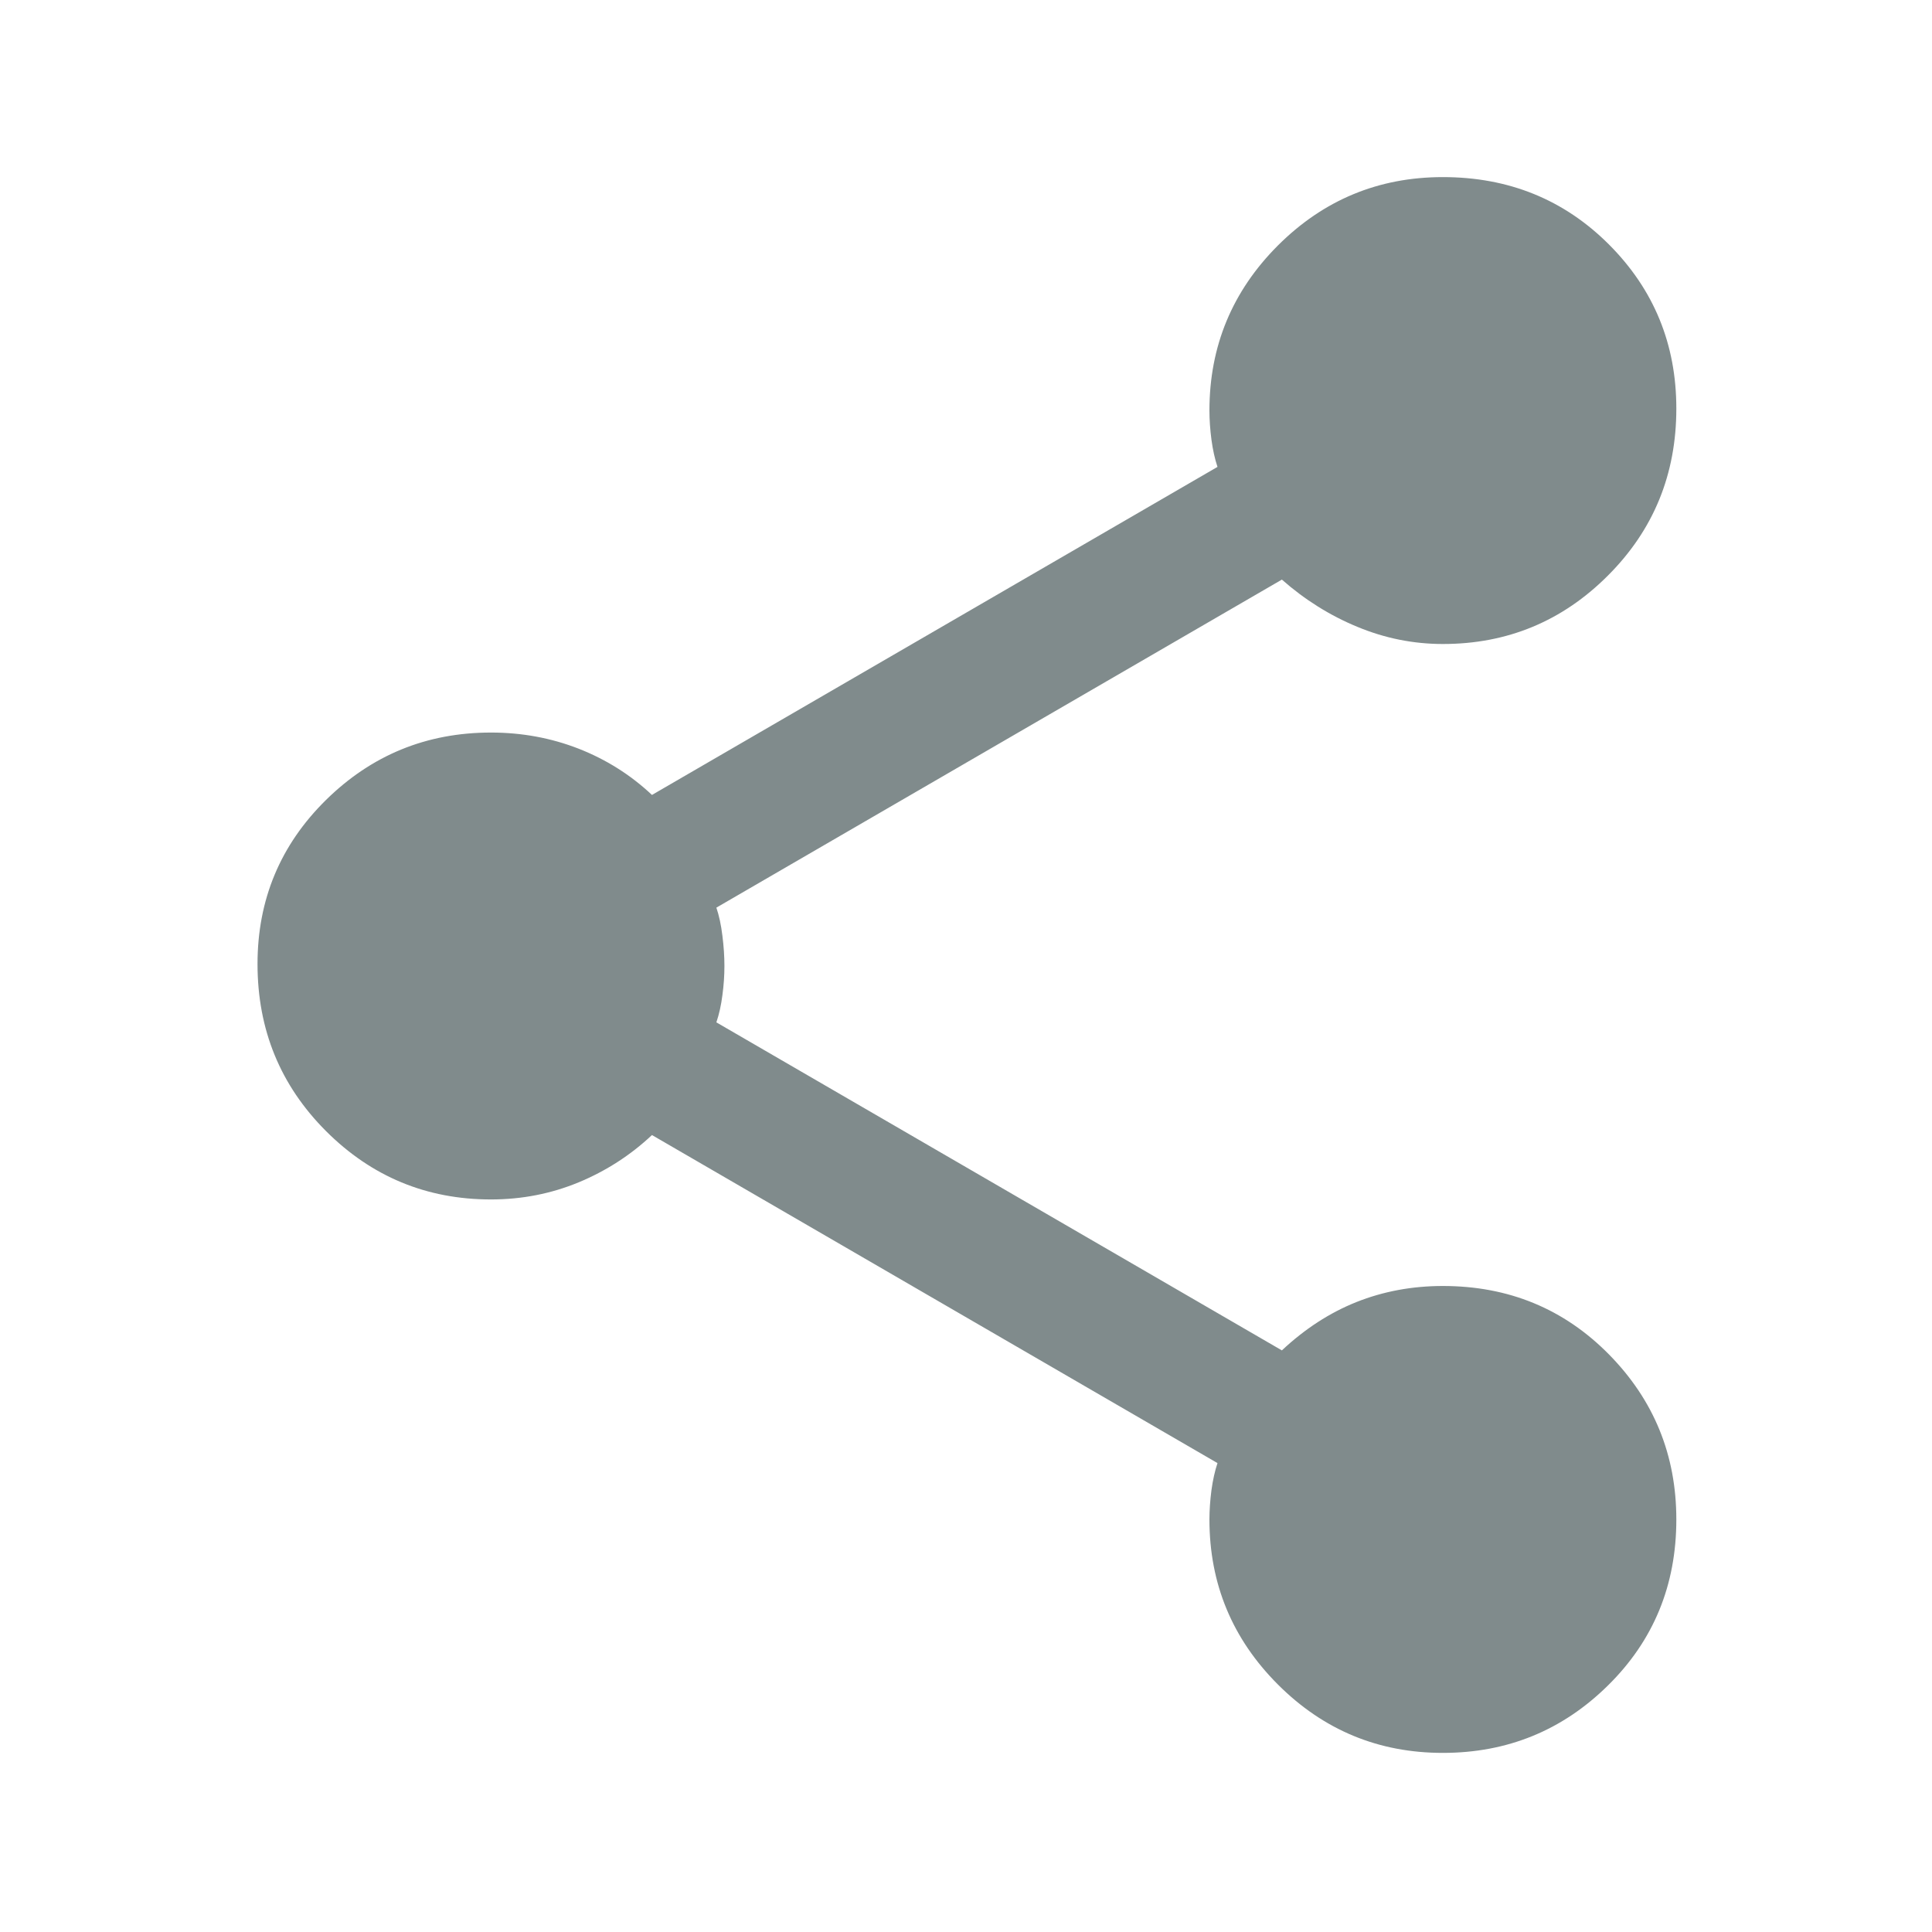
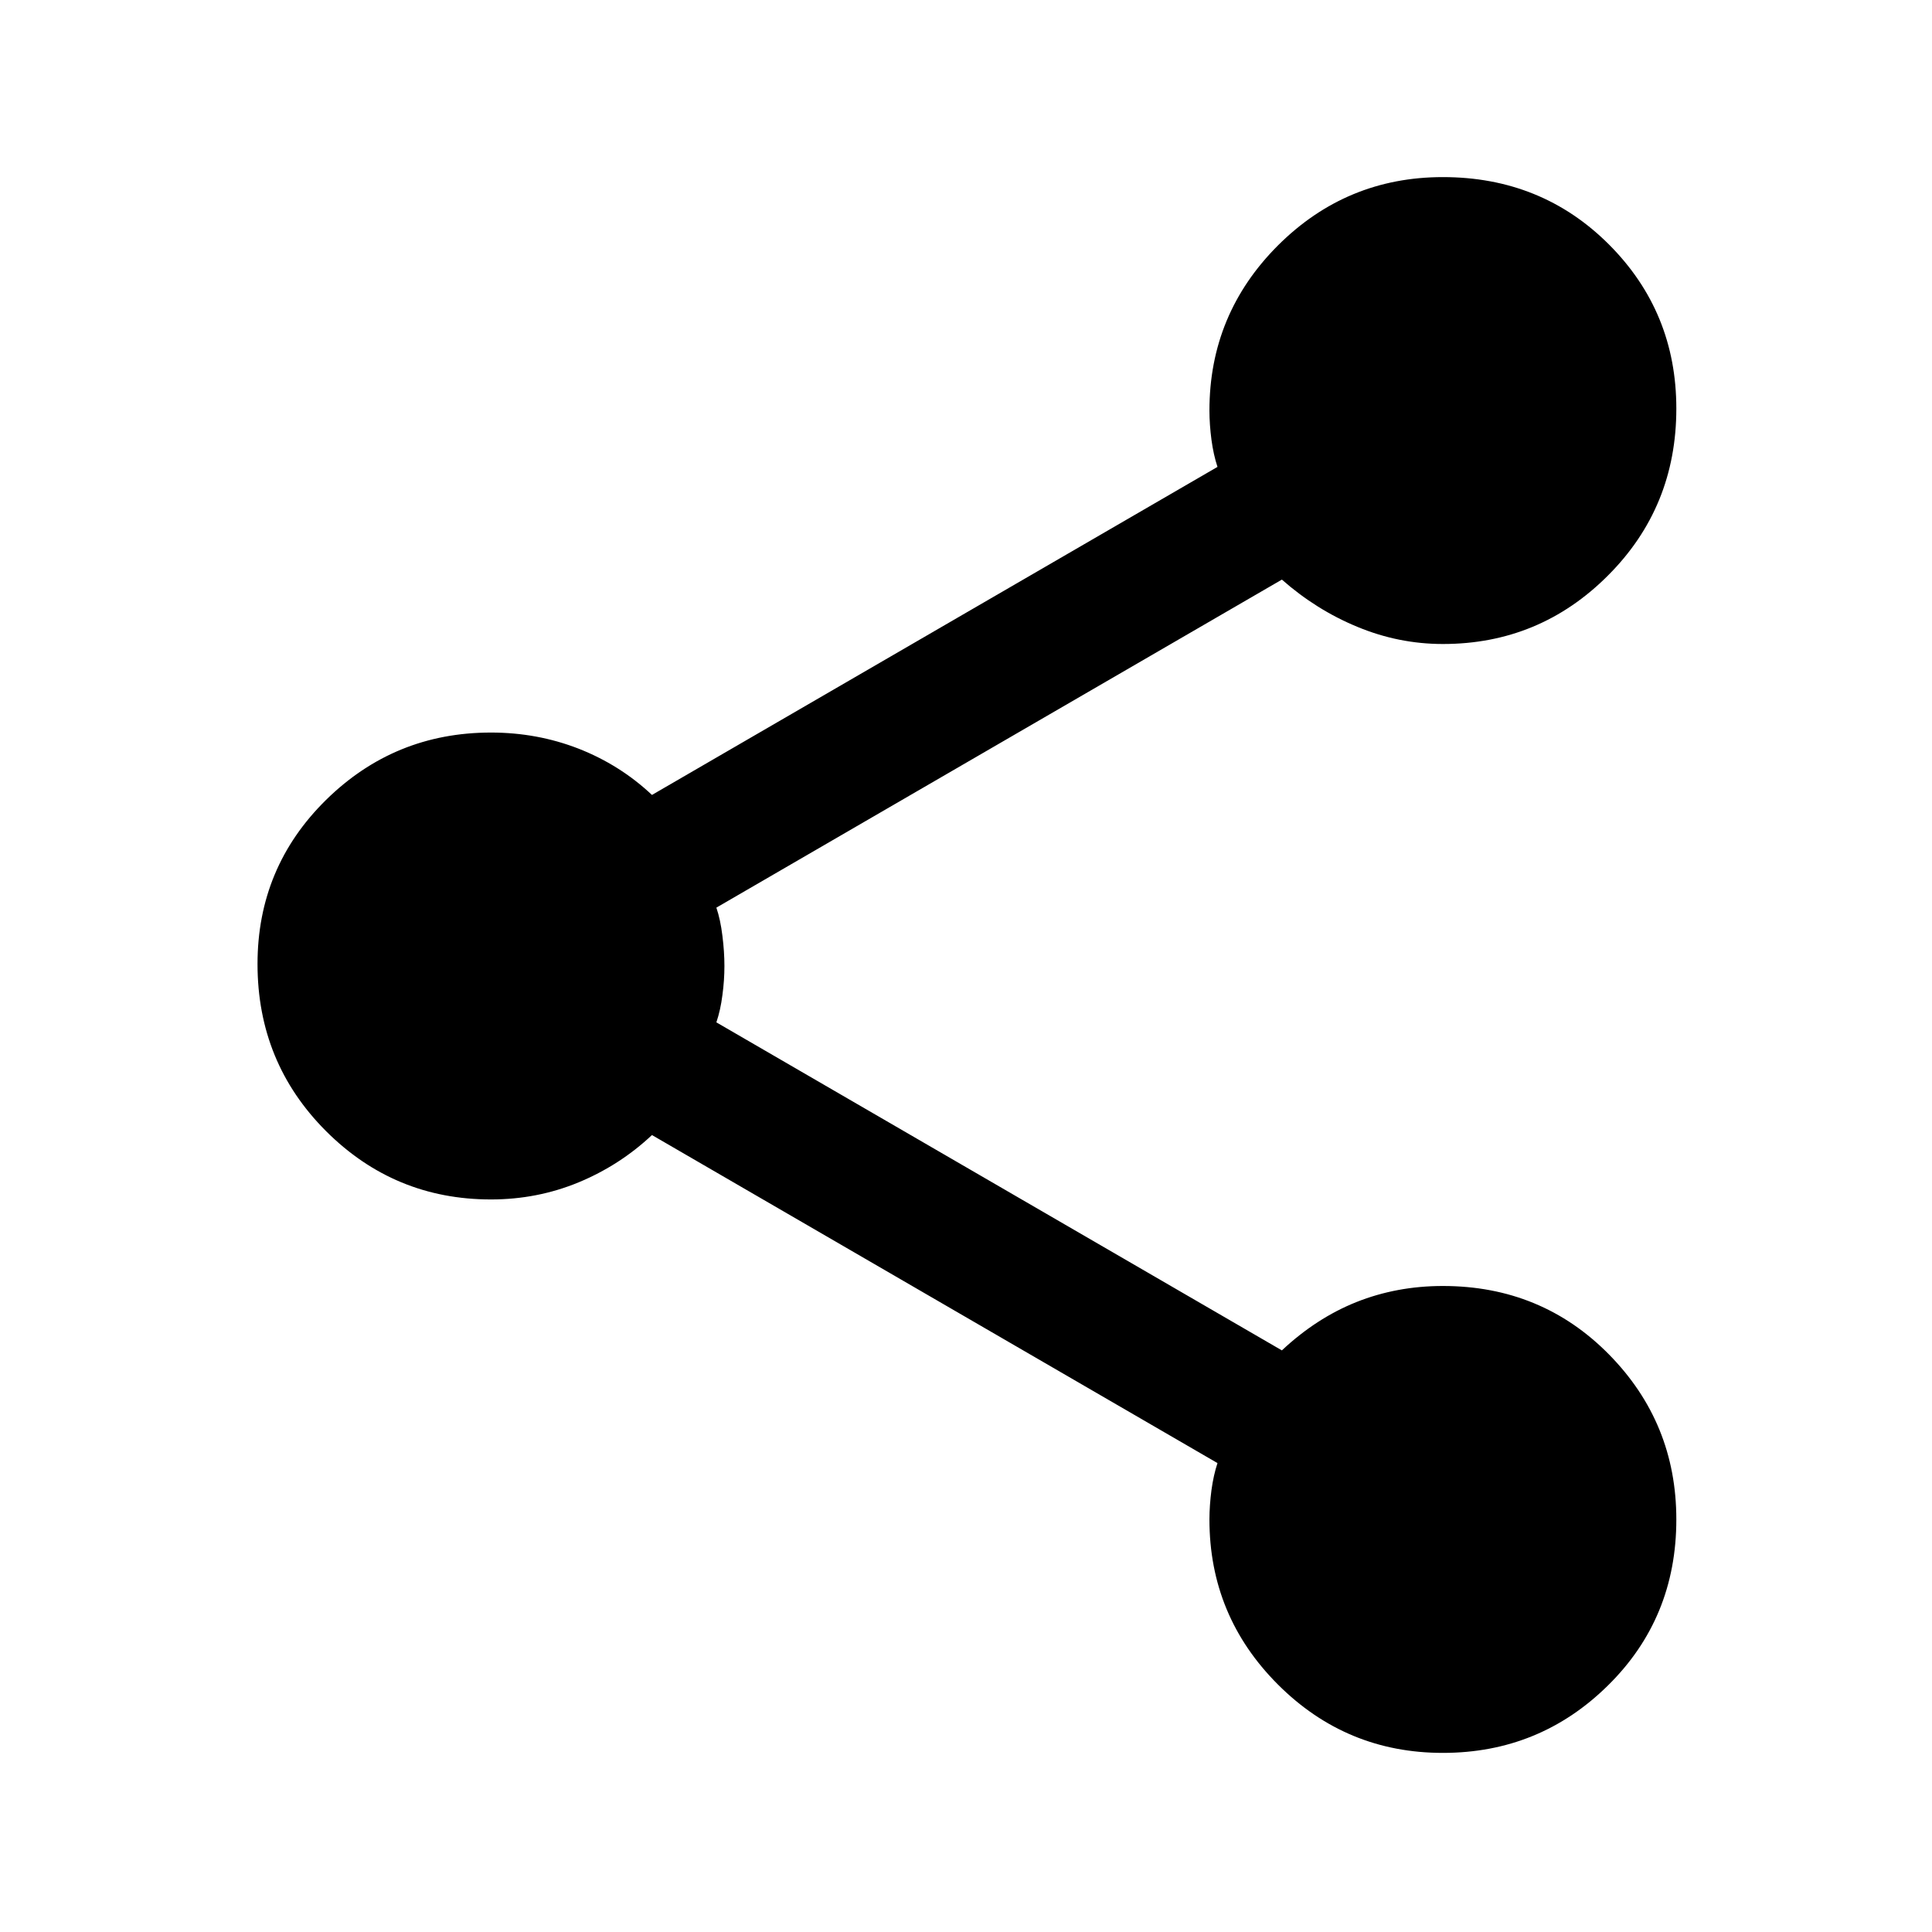
<svg xmlns="http://www.w3.org/2000/svg" width="24" height="24" viewBox="0 0 24 24" fill="none">
-   <path d="M17.924 21.775C17.124 21.775 16.441 21.492 15.874 20.925C15.308 20.358 15.024 19.675 15.024 18.875C15.024 18.759 15.033 18.637 15.049 18.512C15.066 18.387 15.091 18.275 15.124 18.175L8.099 14.1C7.833 14.35 7.529 14.546 7.187 14.688C6.845 14.829 6.483 14.9 6.099 14.9C5.299 14.9 4.616 14.617 4.049 14.05C3.483 13.483 3.199 12.792 3.199 11.975C3.199 11.175 3.483 10.496 4.049 9.938C4.616 9.38 5.299 9.1 6.099 9.1C6.483 9.1 6.845 9.167 7.187 9.3C7.529 9.434 7.833 9.625 8.099 9.875L15.124 5.8C15.091 5.7 15.066 5.588 15.049 5.462C15.033 5.338 15.024 5.217 15.024 5.1C15.024 4.3 15.308 3.617 15.874 3.05C16.441 2.484 17.124 2.2 17.924 2.2C18.741 2.2 19.429 2.479 19.987 3.037C20.545 3.596 20.824 4.275 20.824 5.075C20.824 5.892 20.541 6.584 19.974 7.15C19.408 7.717 18.724 8 17.924 8C17.558 8 17.204 7.929 16.862 7.787C16.52 7.646 16.208 7.45 15.924 7.2L8.899 11.275C8.933 11.375 8.958 11.492 8.974 11.625C8.991 11.758 8.999 11.883 8.999 12C8.999 12.117 8.991 12.238 8.974 12.362C8.958 12.488 8.933 12.6 8.899 12.7L15.924 16.775C16.208 16.509 16.516 16.308 16.849 16.175C17.183 16.042 17.541 15.975 17.924 15.975C18.741 15.975 19.429 16.259 19.987 16.825C20.545 17.392 20.824 18.075 20.824 18.875C20.824 19.692 20.541 20.38 19.974 20.938C19.408 21.496 18.724 21.775 17.924 21.775Z" fill="#808B8C" />
+   <path d="M17.924 21.775C17.124 21.775 16.441 21.492 15.874 20.925C15.308 20.358 15.024 19.675 15.024 18.875C15.024 18.759 15.033 18.637 15.049 18.512C15.066 18.387 15.091 18.275 15.124 18.175L8.099 14.1C7.833 14.35 7.529 14.546 7.187 14.688C6.845 14.829 6.483 14.9 6.099 14.9C5.299 14.9 4.616 14.617 4.049 14.05C3.483 13.483 3.199 12.792 3.199 11.975C3.199 11.175 3.483 10.496 4.049 9.938C4.616 9.38 5.299 9.1 6.099 9.1C6.483 9.1 6.845 9.167 7.187 9.3C7.529 9.434 7.833 9.625 8.099 9.875L15.124 5.8C15.091 5.7 15.066 5.588 15.049 5.462C15.033 5.338 15.024 5.217 15.024 5.1C15.024 4.3 15.308 3.617 15.874 3.05C16.441 2.484 17.124 2.2 17.924 2.2C18.741 2.2 19.429 2.479 19.987 3.037C20.545 3.596 20.824 4.275 20.824 5.075C20.824 5.892 20.541 6.584 19.974 7.15C19.408 7.717 18.724 8 17.924 8C17.558 8 17.204 7.929 16.862 7.787C16.52 7.646 16.208 7.45 15.924 7.2L8.899 11.275C8.933 11.375 8.958 11.492 8.974 11.625C8.991 11.758 8.999 11.883 8.999 12C8.999 12.117 8.991 12.238 8.974 12.362C8.958 12.488 8.933 12.6 8.899 12.7L15.924 16.775C16.208 16.509 16.516 16.308 16.849 16.175C17.183 16.042 17.541 15.975 17.924 15.975C18.741 15.975 19.429 16.259 19.987 16.825C20.545 17.392 20.824 18.075 20.824 18.875C20.824 19.692 20.541 20.38 19.974 20.938C19.408 21.496 18.724 21.775 17.924 21.775Z" fill="currentColor" />
</svg>
